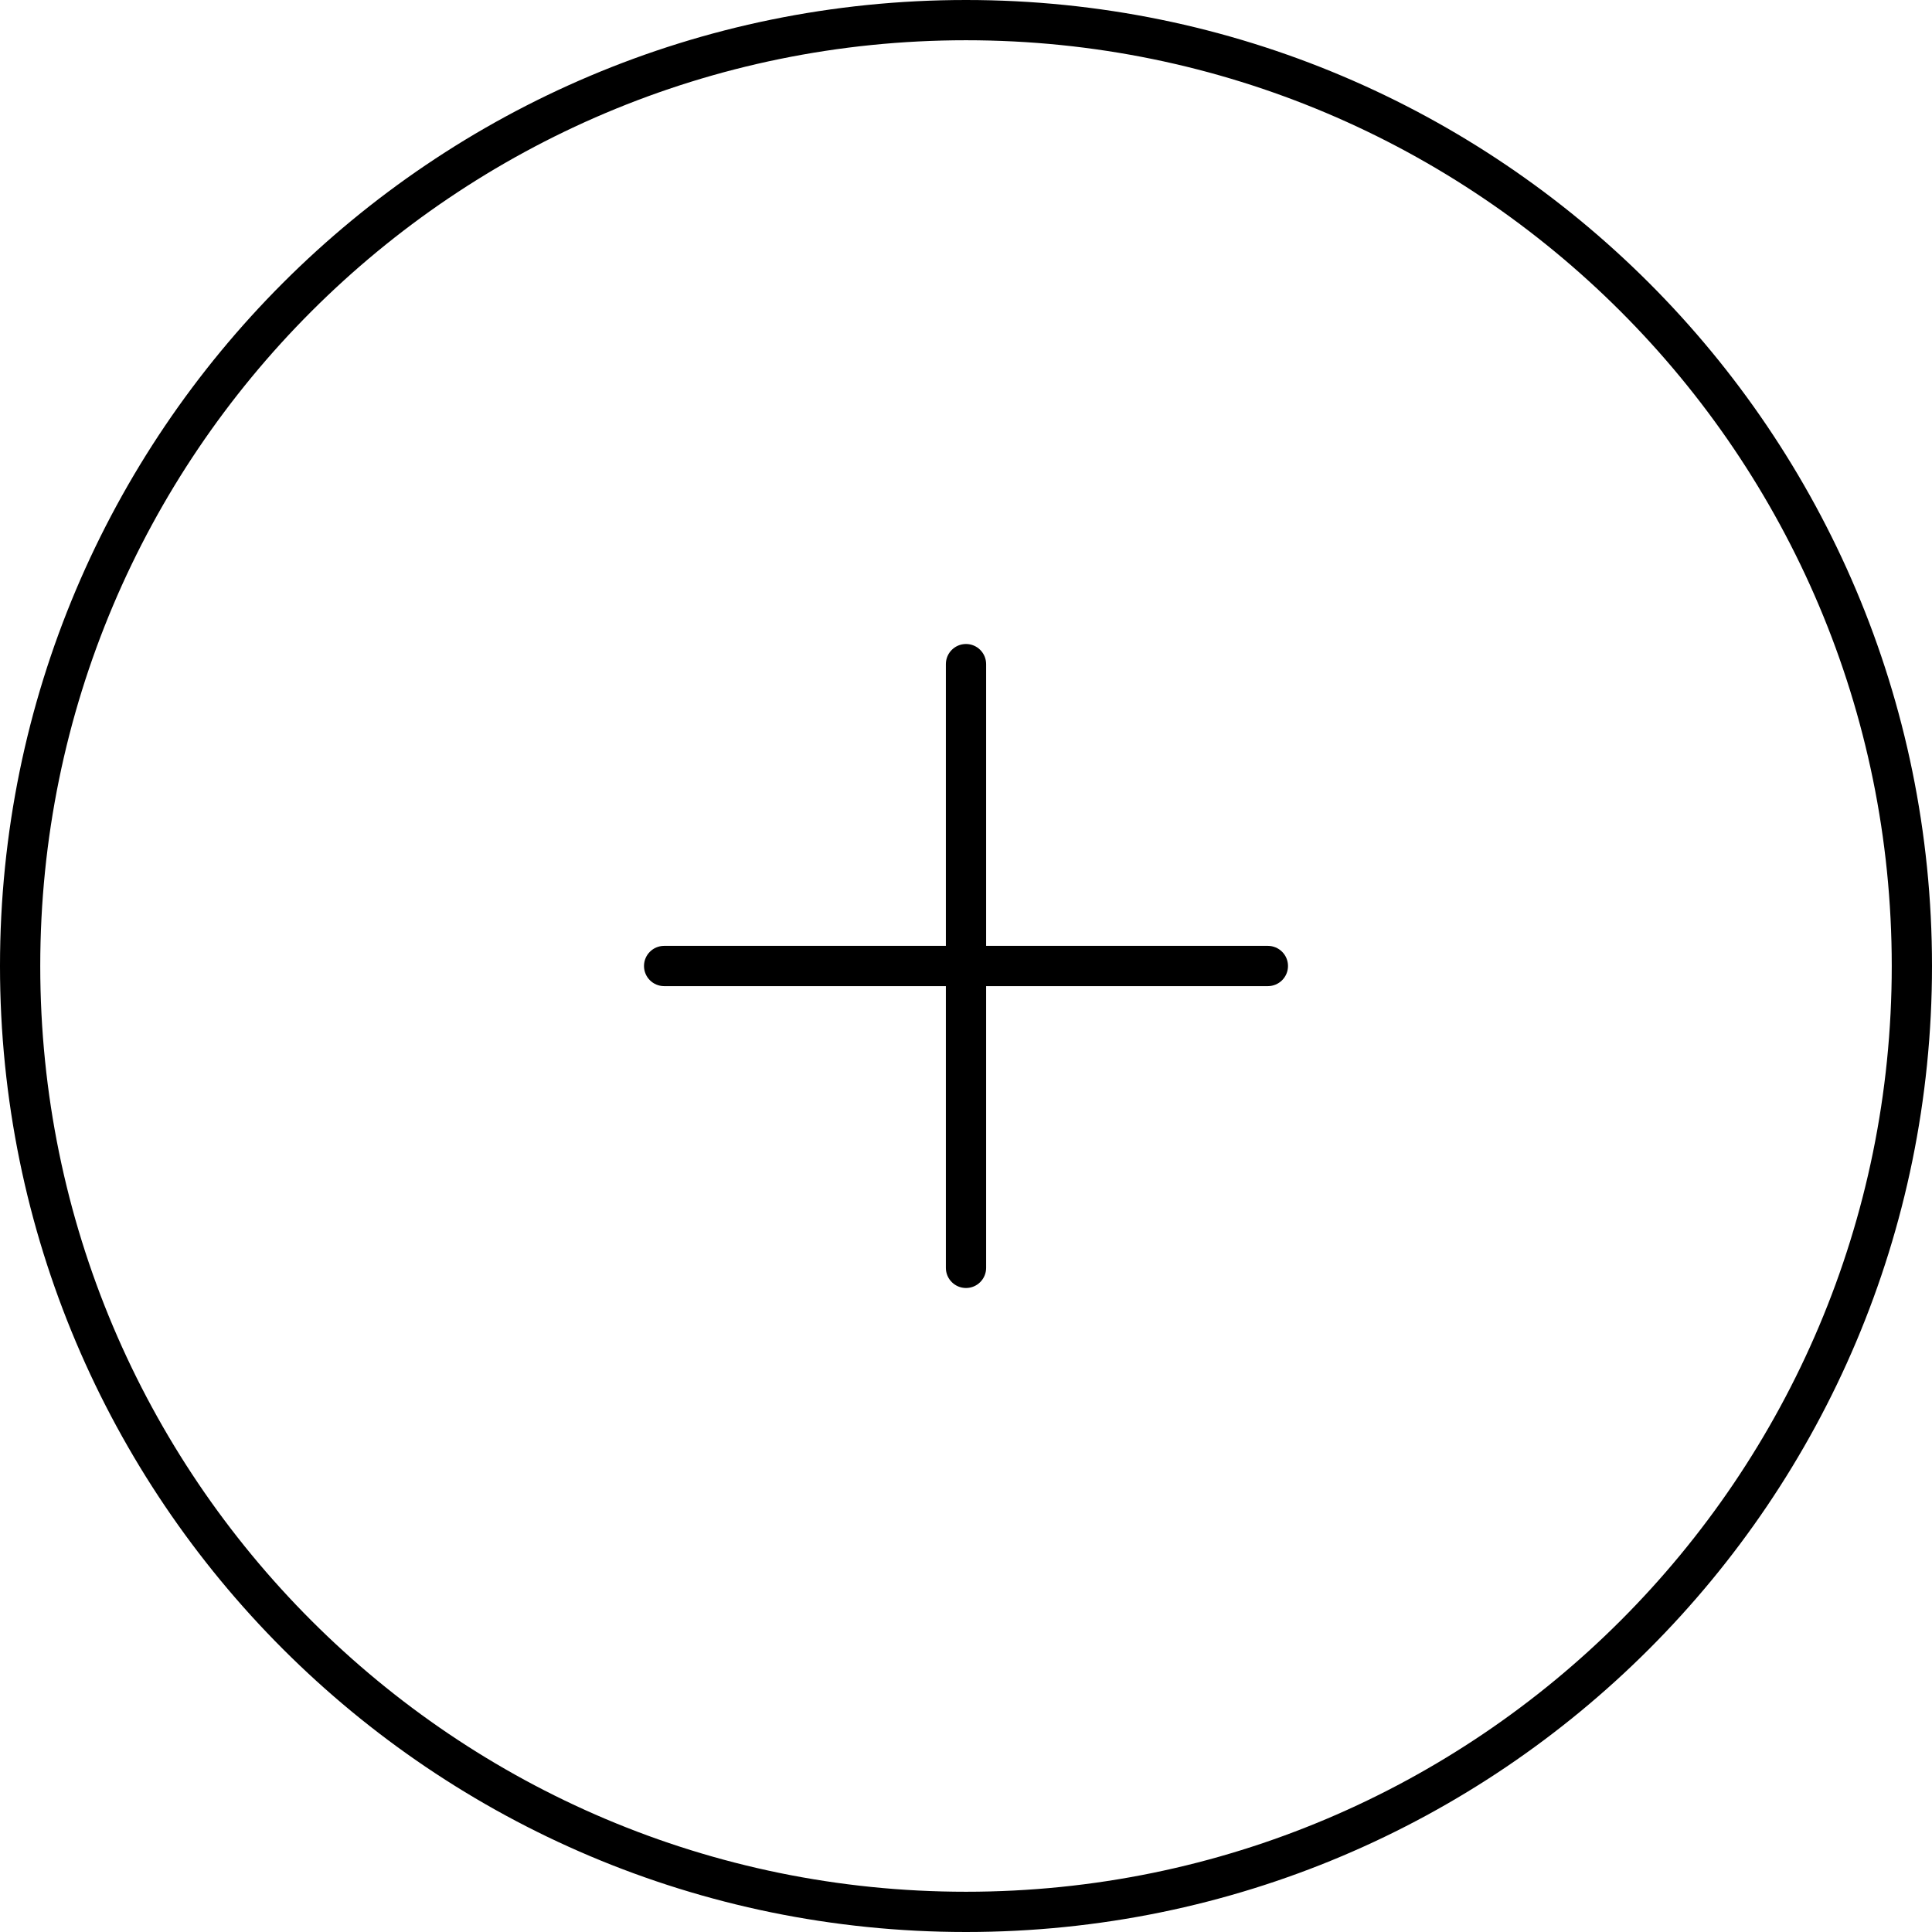
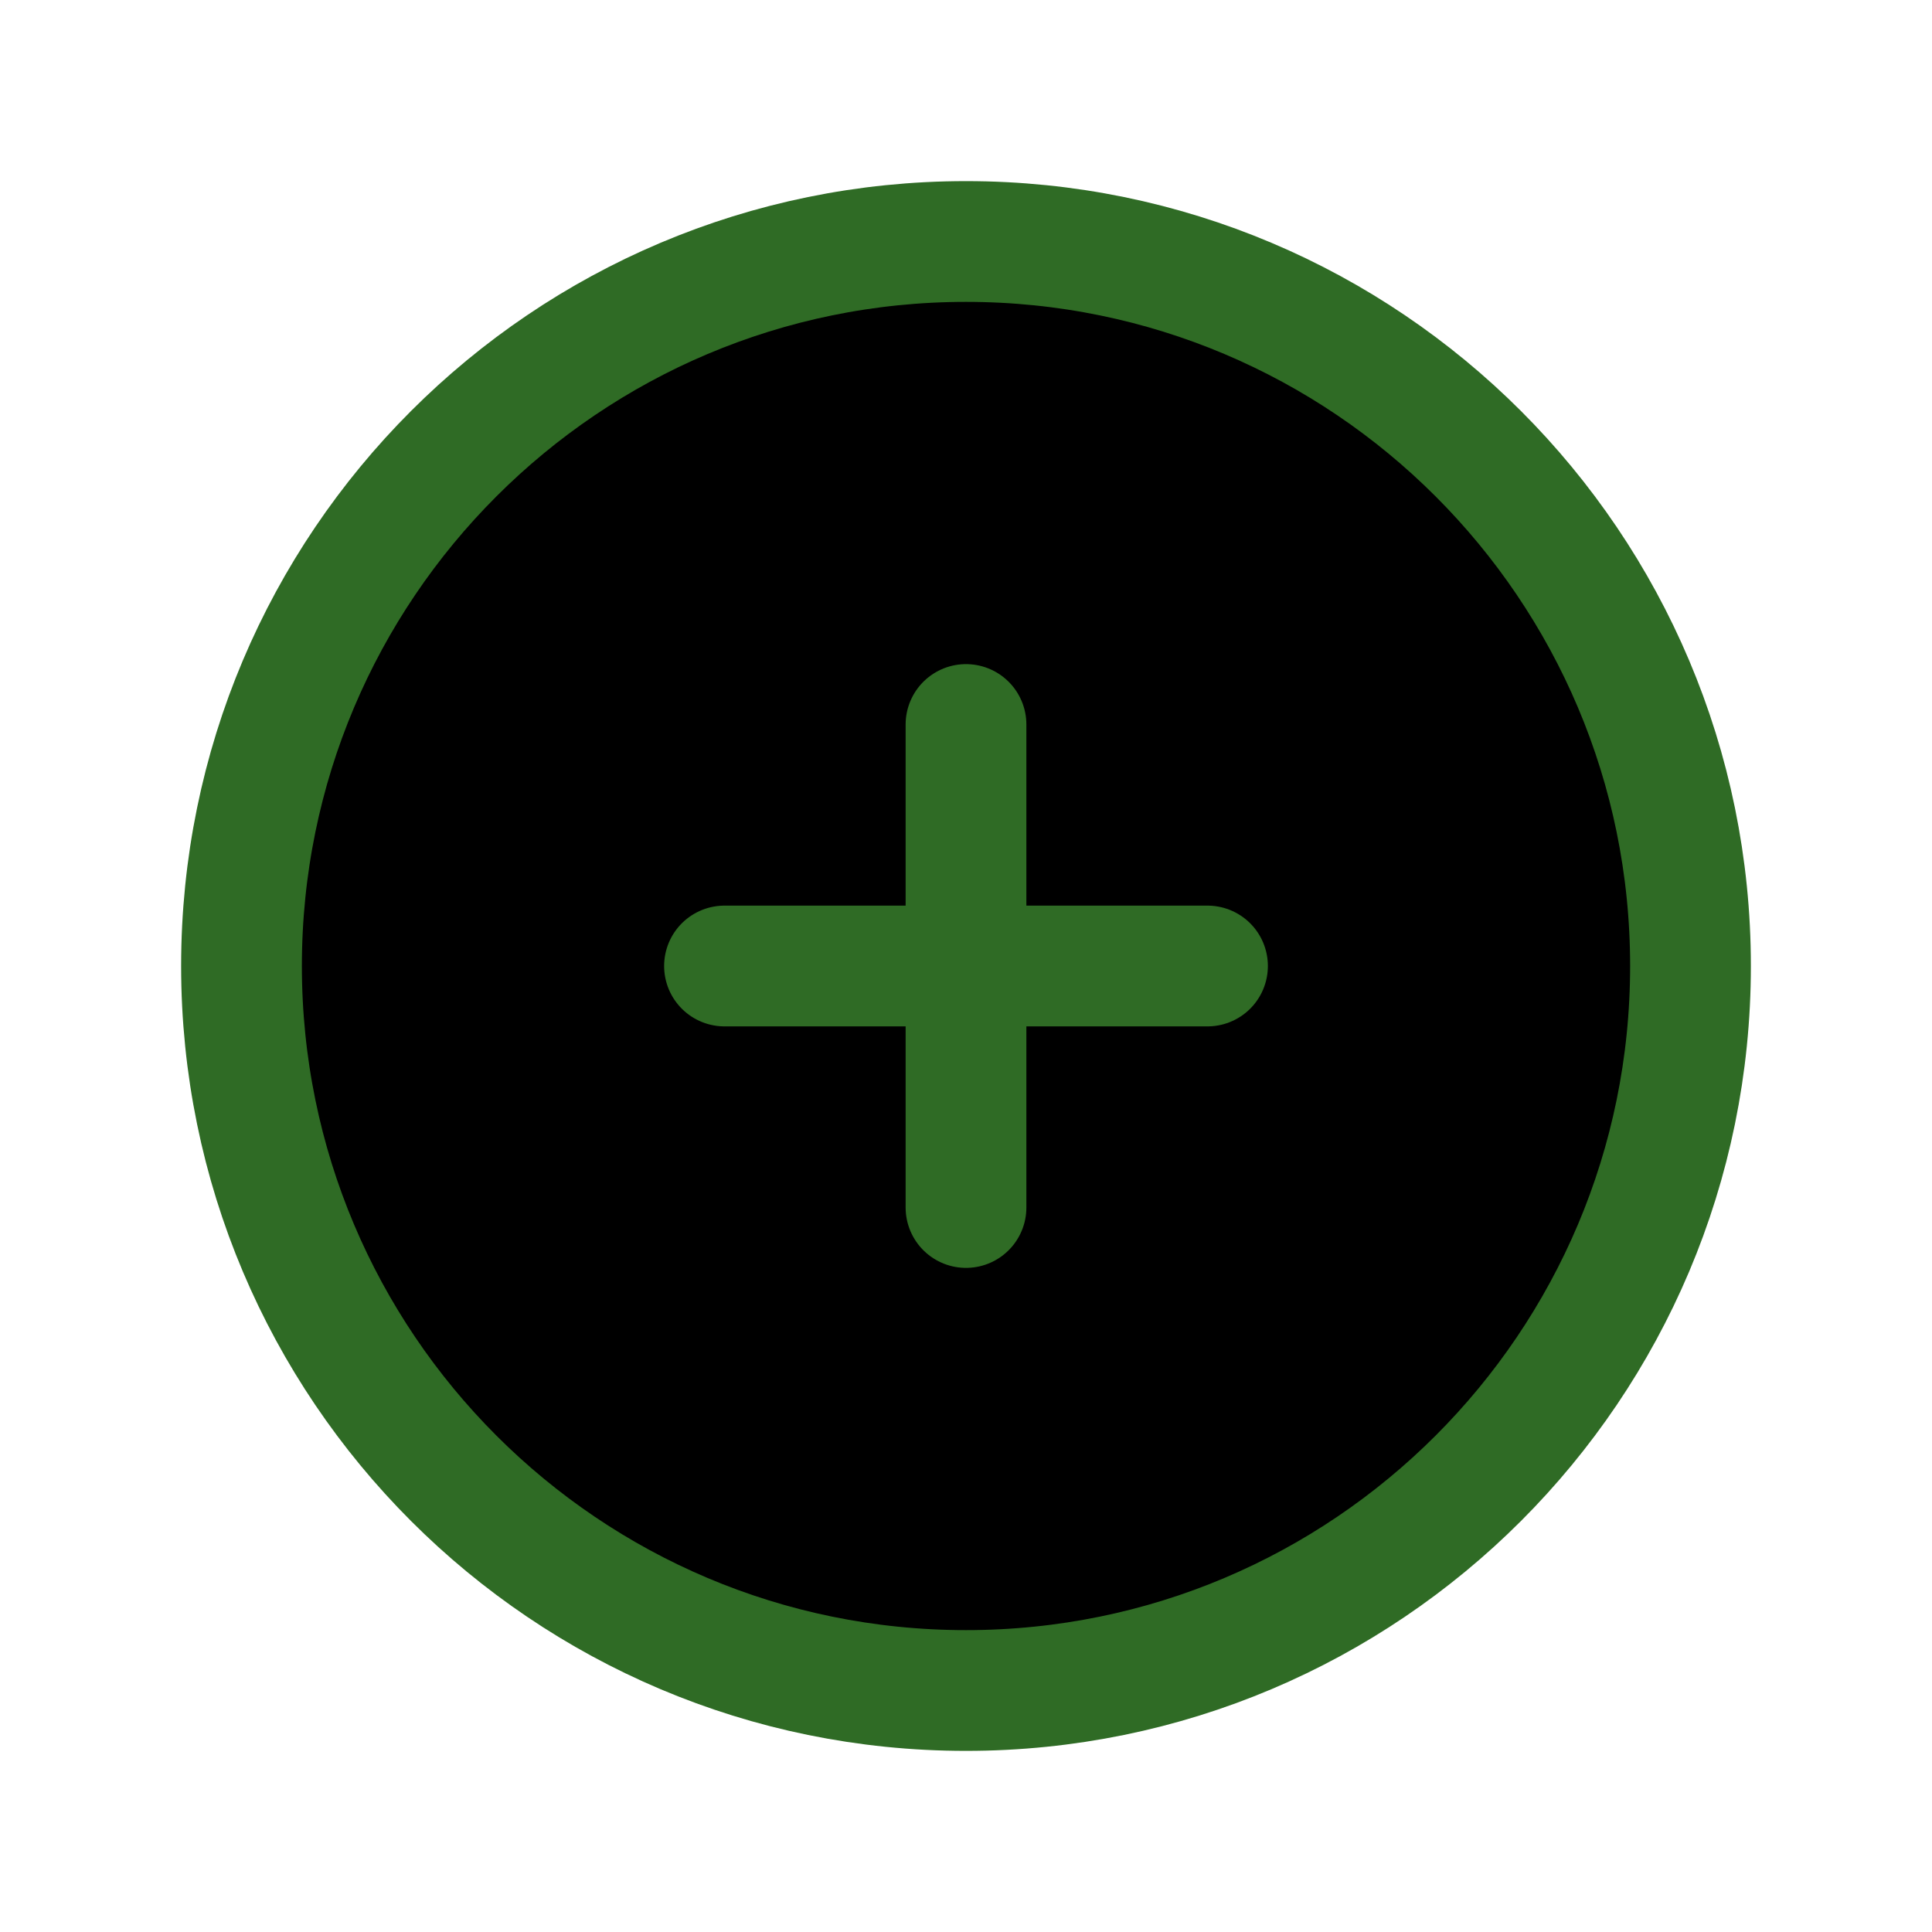
- <svg xmlns="http://www.w3.org/2000/svg" width="800" height="800" viewBox="0 0 48 48">
-   <path d="M24 48a24 24 0 1 1 24-24 24 24 0 0 1-24 24Zm0-47a23 23 0 1 0 23 23A23 23 0 0 0 24 1Z" />
-   <path d="M31.5 24.5h-15a.5.5 0 0 1 0-1h15a.5.5 0 0 1 0 1Z" />
-   <path d="M24 32a.5.5 0 0 1-.5-.5v-15a.5.5 0 0 1 1 0v15a.5.5 0 0 1-.5.5Z" />
-   <path fill="none" d="M0 0h48v48H0z" />
+ <svg xmlns="http://www.w3.org/2000/svg" class="size-16 fill-current text-white ml-auto" viewBox="0 0 24 24" stroke-width="1.5" stroke="#2f6b25">
+   <path stroke-linecap="round" stroke-linejoin="round" d="M12 9v6m3-3H9m12 0a9 9 0 1 1-18 0 9 9 0 0 1 18 0Z" />
</svg>
